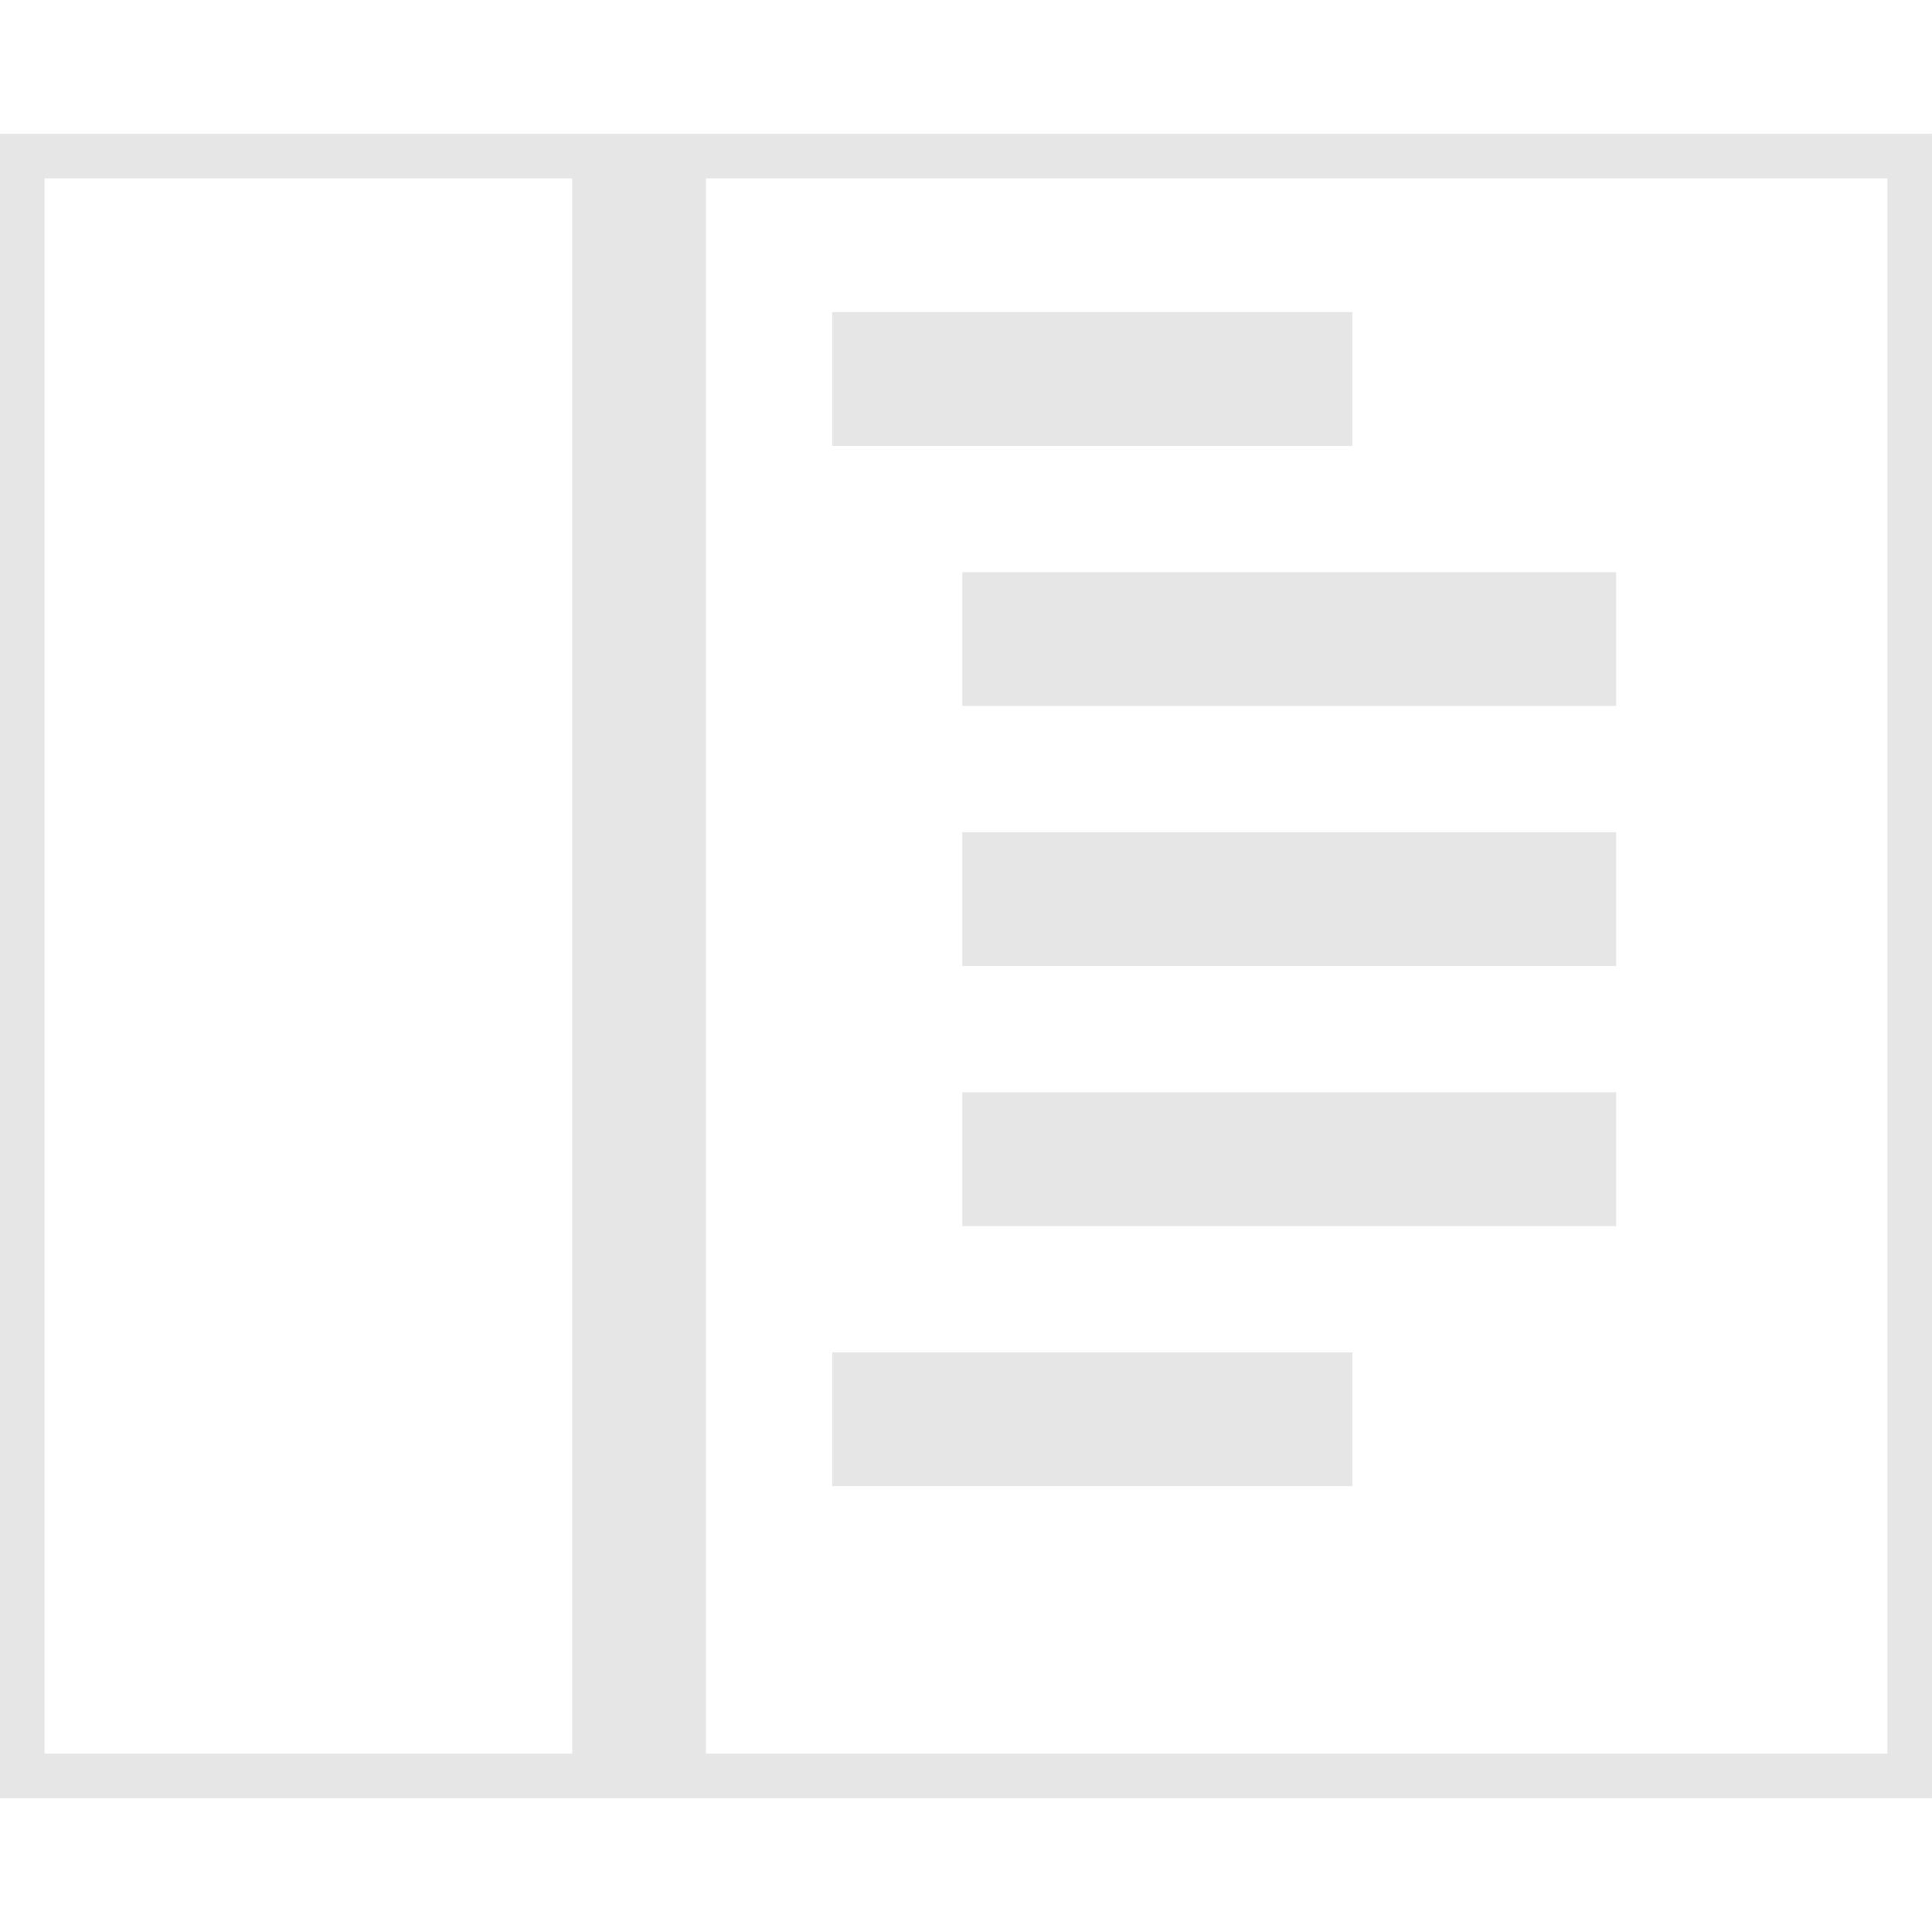
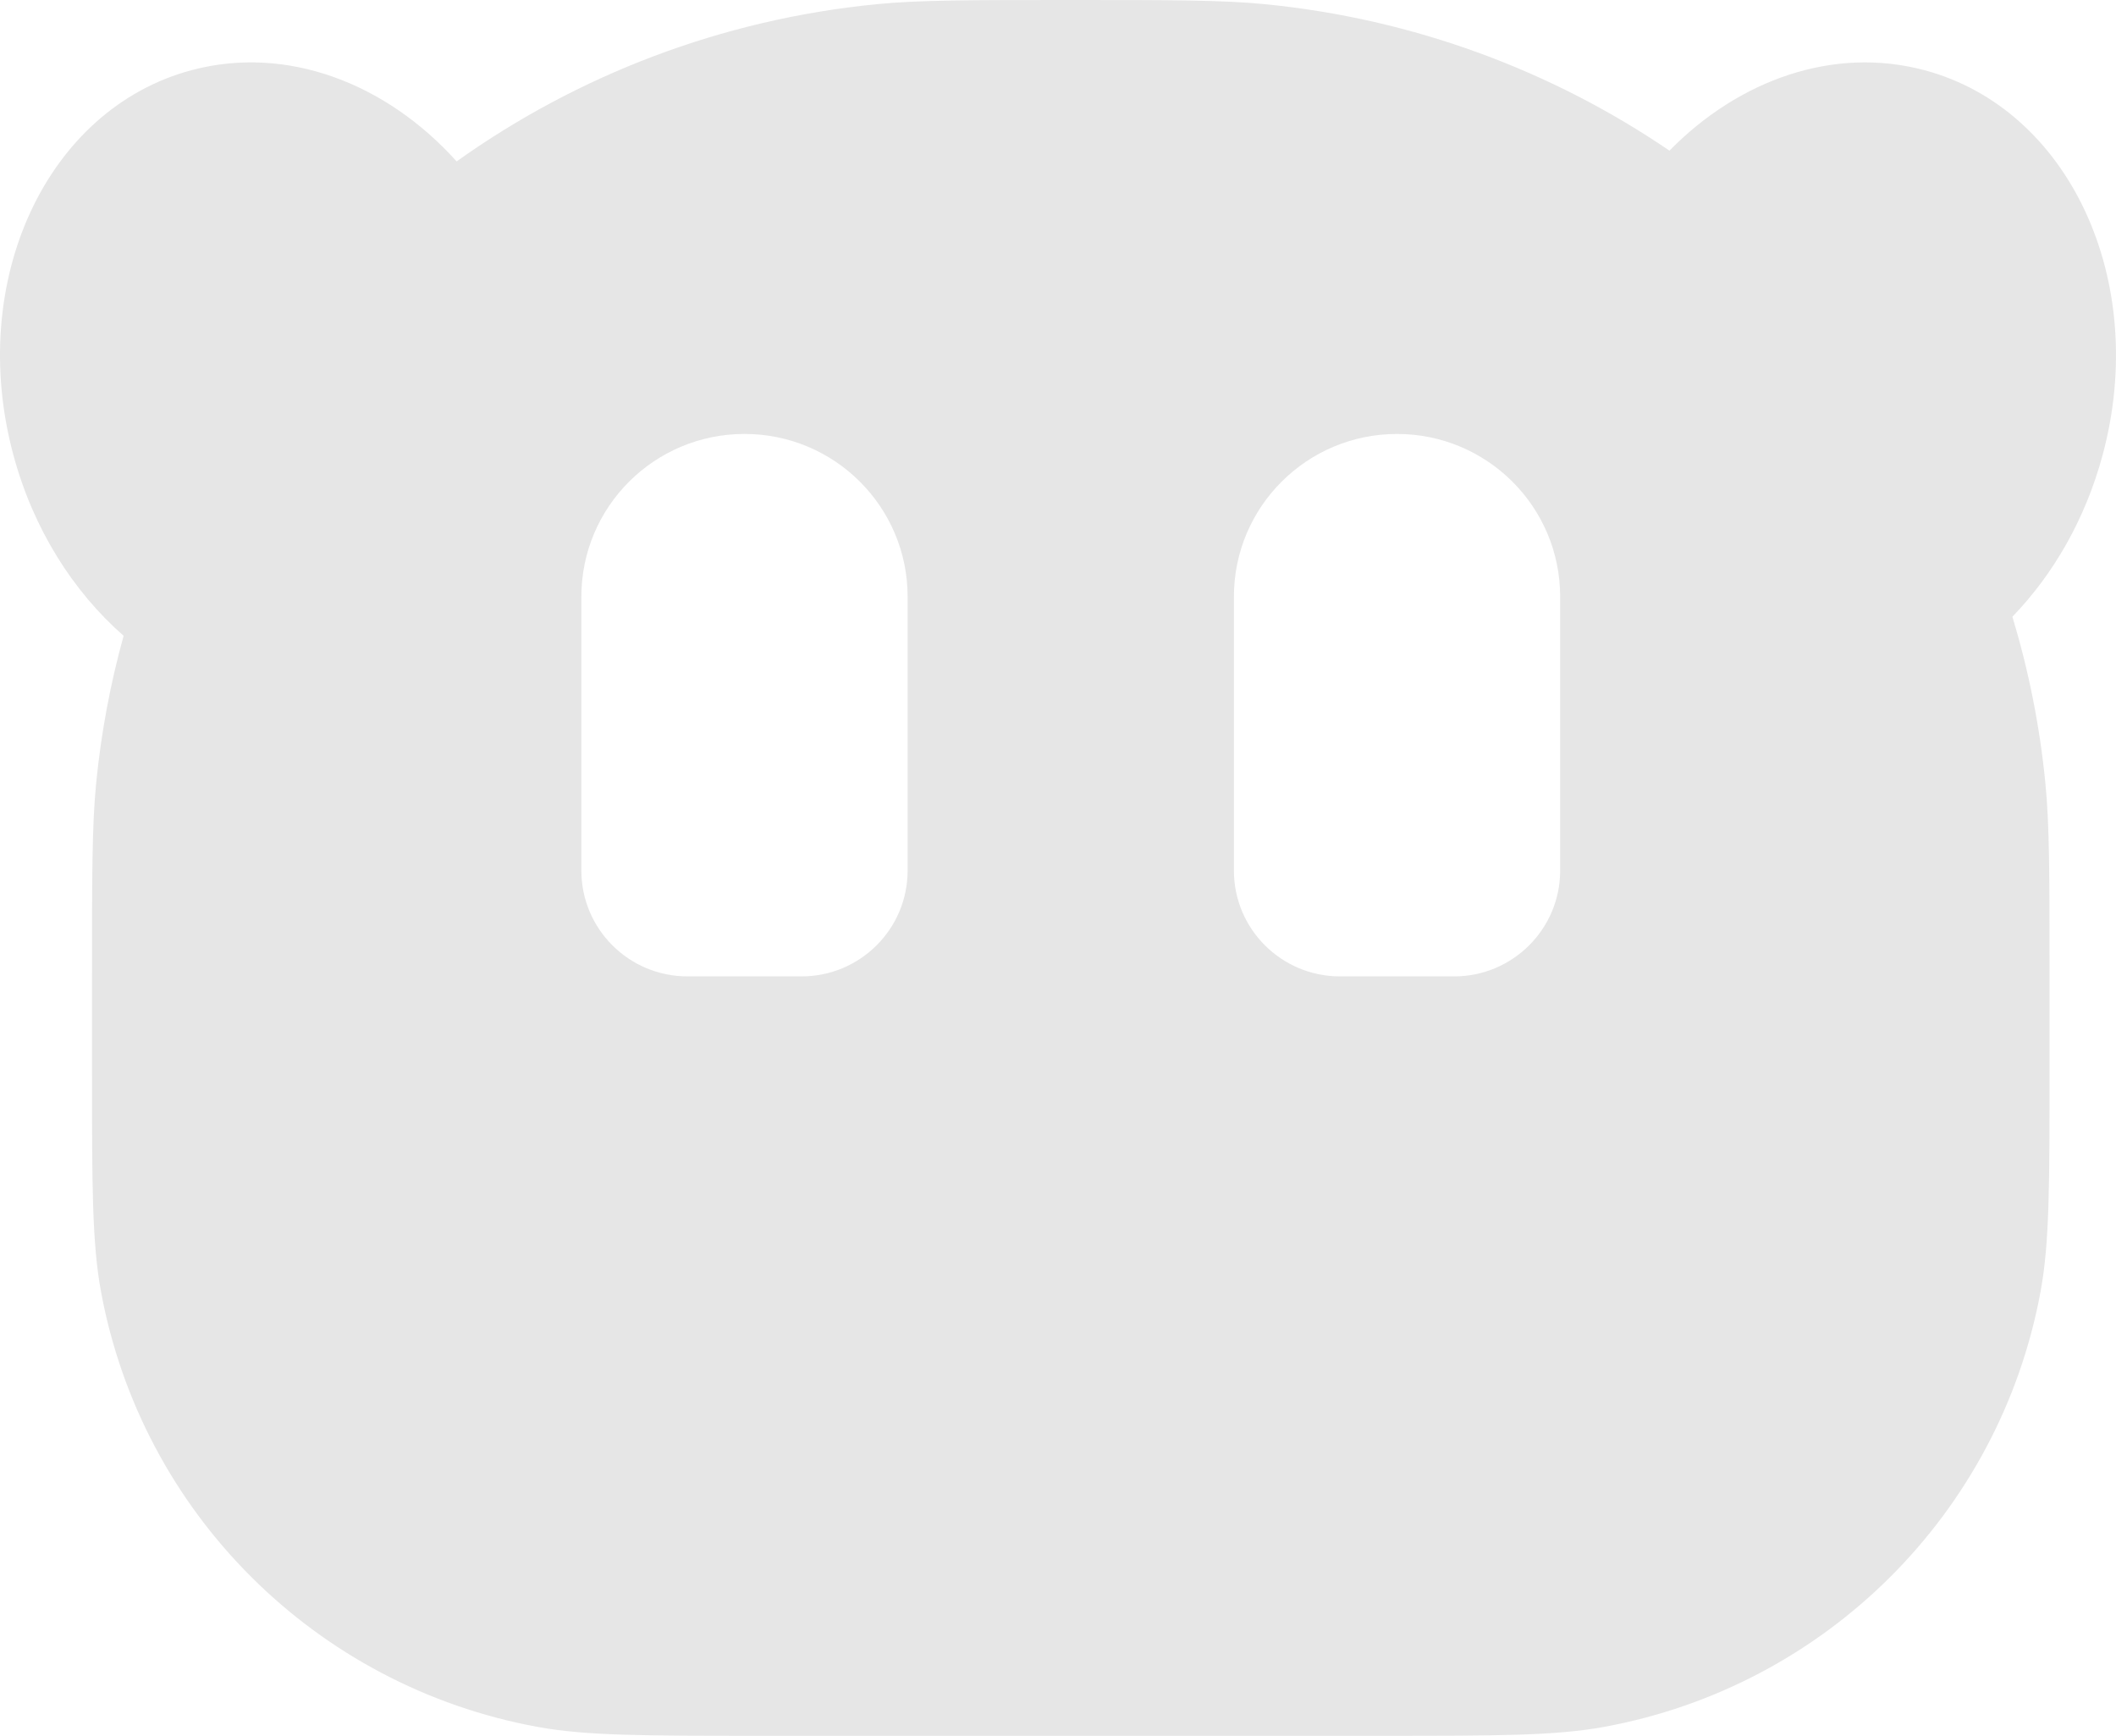
- <svg xmlns="http://www.w3.org/2000/svg" width="100%" height="100%" viewBox="0 0 260 260" version="1.1" xml:space="preserve" style="fill-rule:evenodd;clip-rule:evenodd;stroke-linejoin:round;stroke-miterlimit:1.414;">
-   <g transform="matrix(1,0,0,1,-589,-1078)">
-     <g transform="matrix(1,0,0,1,0,999)">
-       <g opacity="0.1">
-         <g transform="matrix(1.06122,0,0,1.03704,-43.4898,-1044.78)">
-           <path d="M841,1317L596,1317L596,1101L841,1101L841,1317ZM601.654,1106.79L601.654,1311.21L835.346,1311.21L835.346,1106.79L601.654,1106.79Z" />
-         </g>
-         <g transform="matrix(1,0,0,1,1,-999)">
-           <rect x="665" y="1100" width="18" height="216" />
-         </g>
-         <g transform="matrix(1,0,0,1,0,-1000)">
-           <rect x="701" y="1121" width="70" height="18" />
-         </g>
-         <g transform="matrix(1,0,0,1,0,-860)">
-           <rect x="701" y="1121" width="70" height="18" />
-         </g>
-         <g transform="matrix(1.25714,0,0,1,-162.757,-965)">
-           <rect x="701" y="1121" width="70" height="18" />
-         </g>
-         <g transform="matrix(1.25714,0,0,1,-162.757,-930)">
-           <rect x="701" y="1121" width="70" height="18" />
-         </g>
-         <g transform="matrix(1.25714,0,0,1,-162.757,-895)">
-           <rect x="701" y="1121" width="70" height="18" />
-         </g>
-       </g>
-     </g>
-   </g>
+ <svg xmlns="http://www.w3.org/2000/svg" width="1024" height="840" viewBox="0 0 1024 840" version="1.1" xml:space="preserve" style="fill-rule:evenodd;clip-rule:evenodd;stroke-linejoin:round;stroke-miterlimit:1.414;">
+   <path d="M518.182 0C567.057 0 591.494 5.43465e-05 612.079 2.022C684.333 9.121 751.132 34.267 807.91 72.902C841.62 38.525 887.454 22.247 931.331 33.976C1001.52 52.737 1040.12 136.058 1017.56 220.079C1009.21 251.138 993.678 277.943 973.864 298.449C981.676 324.27 987.08 351.15 989.813 378.834C991.84 399.367 991.841 423.745 991.841 472.5V516.923C991.841 573.211 991.84 601.354 987.53 624.817C967.822 732.096 883.67 816.041 776.13 835.701C752.609 840.001 724.396 840.001 667.971 840.001H368.391C311.966 840.001 283.754 840.001 260.233 835.701C152.692 816.041 68.54 732.096 48.833 624.817C44.523 601.354 44.523 573.211 44.523 516.923V472.5C44.523 423.745 44.523 399.367 46.55 378.834C48.96 354.431 53.444 330.652 59.823 307.673C35.403 286.292 16.103 256.033 6.444 220.073C-16.124 136.052 22.48 52.731 92.669 33.97C138.707 21.664 186.897 40.191 220.979 78.107C279.334 36.527 348.835 9.435 424.285 2.022C444.869 4.14715e-05 469.307 0 518.182 0ZM676.068 210.001C632.47 210.001 597.126 245.259 597.126 288.751V421.282C597.126 449.569 620.113 472.501 648.471 472.501H703.667C732.023 472.501 755.012 449.569 755.012 421.282V288.751C755.012 245.259 719.668 210.001 676.068 210.001ZM360.285 209.994C316.686 209.994 281.342 245.252 281.341 288.744V421.275C281.341 449.562 304.33 472.495 332.687 472.495H387.883C416.24 472.495 439.227 449.562 439.227 421.275V288.744C439.227 245.252 403.884 209.994 360.285 209.994Z" opacity="0.1" />
</svg>
